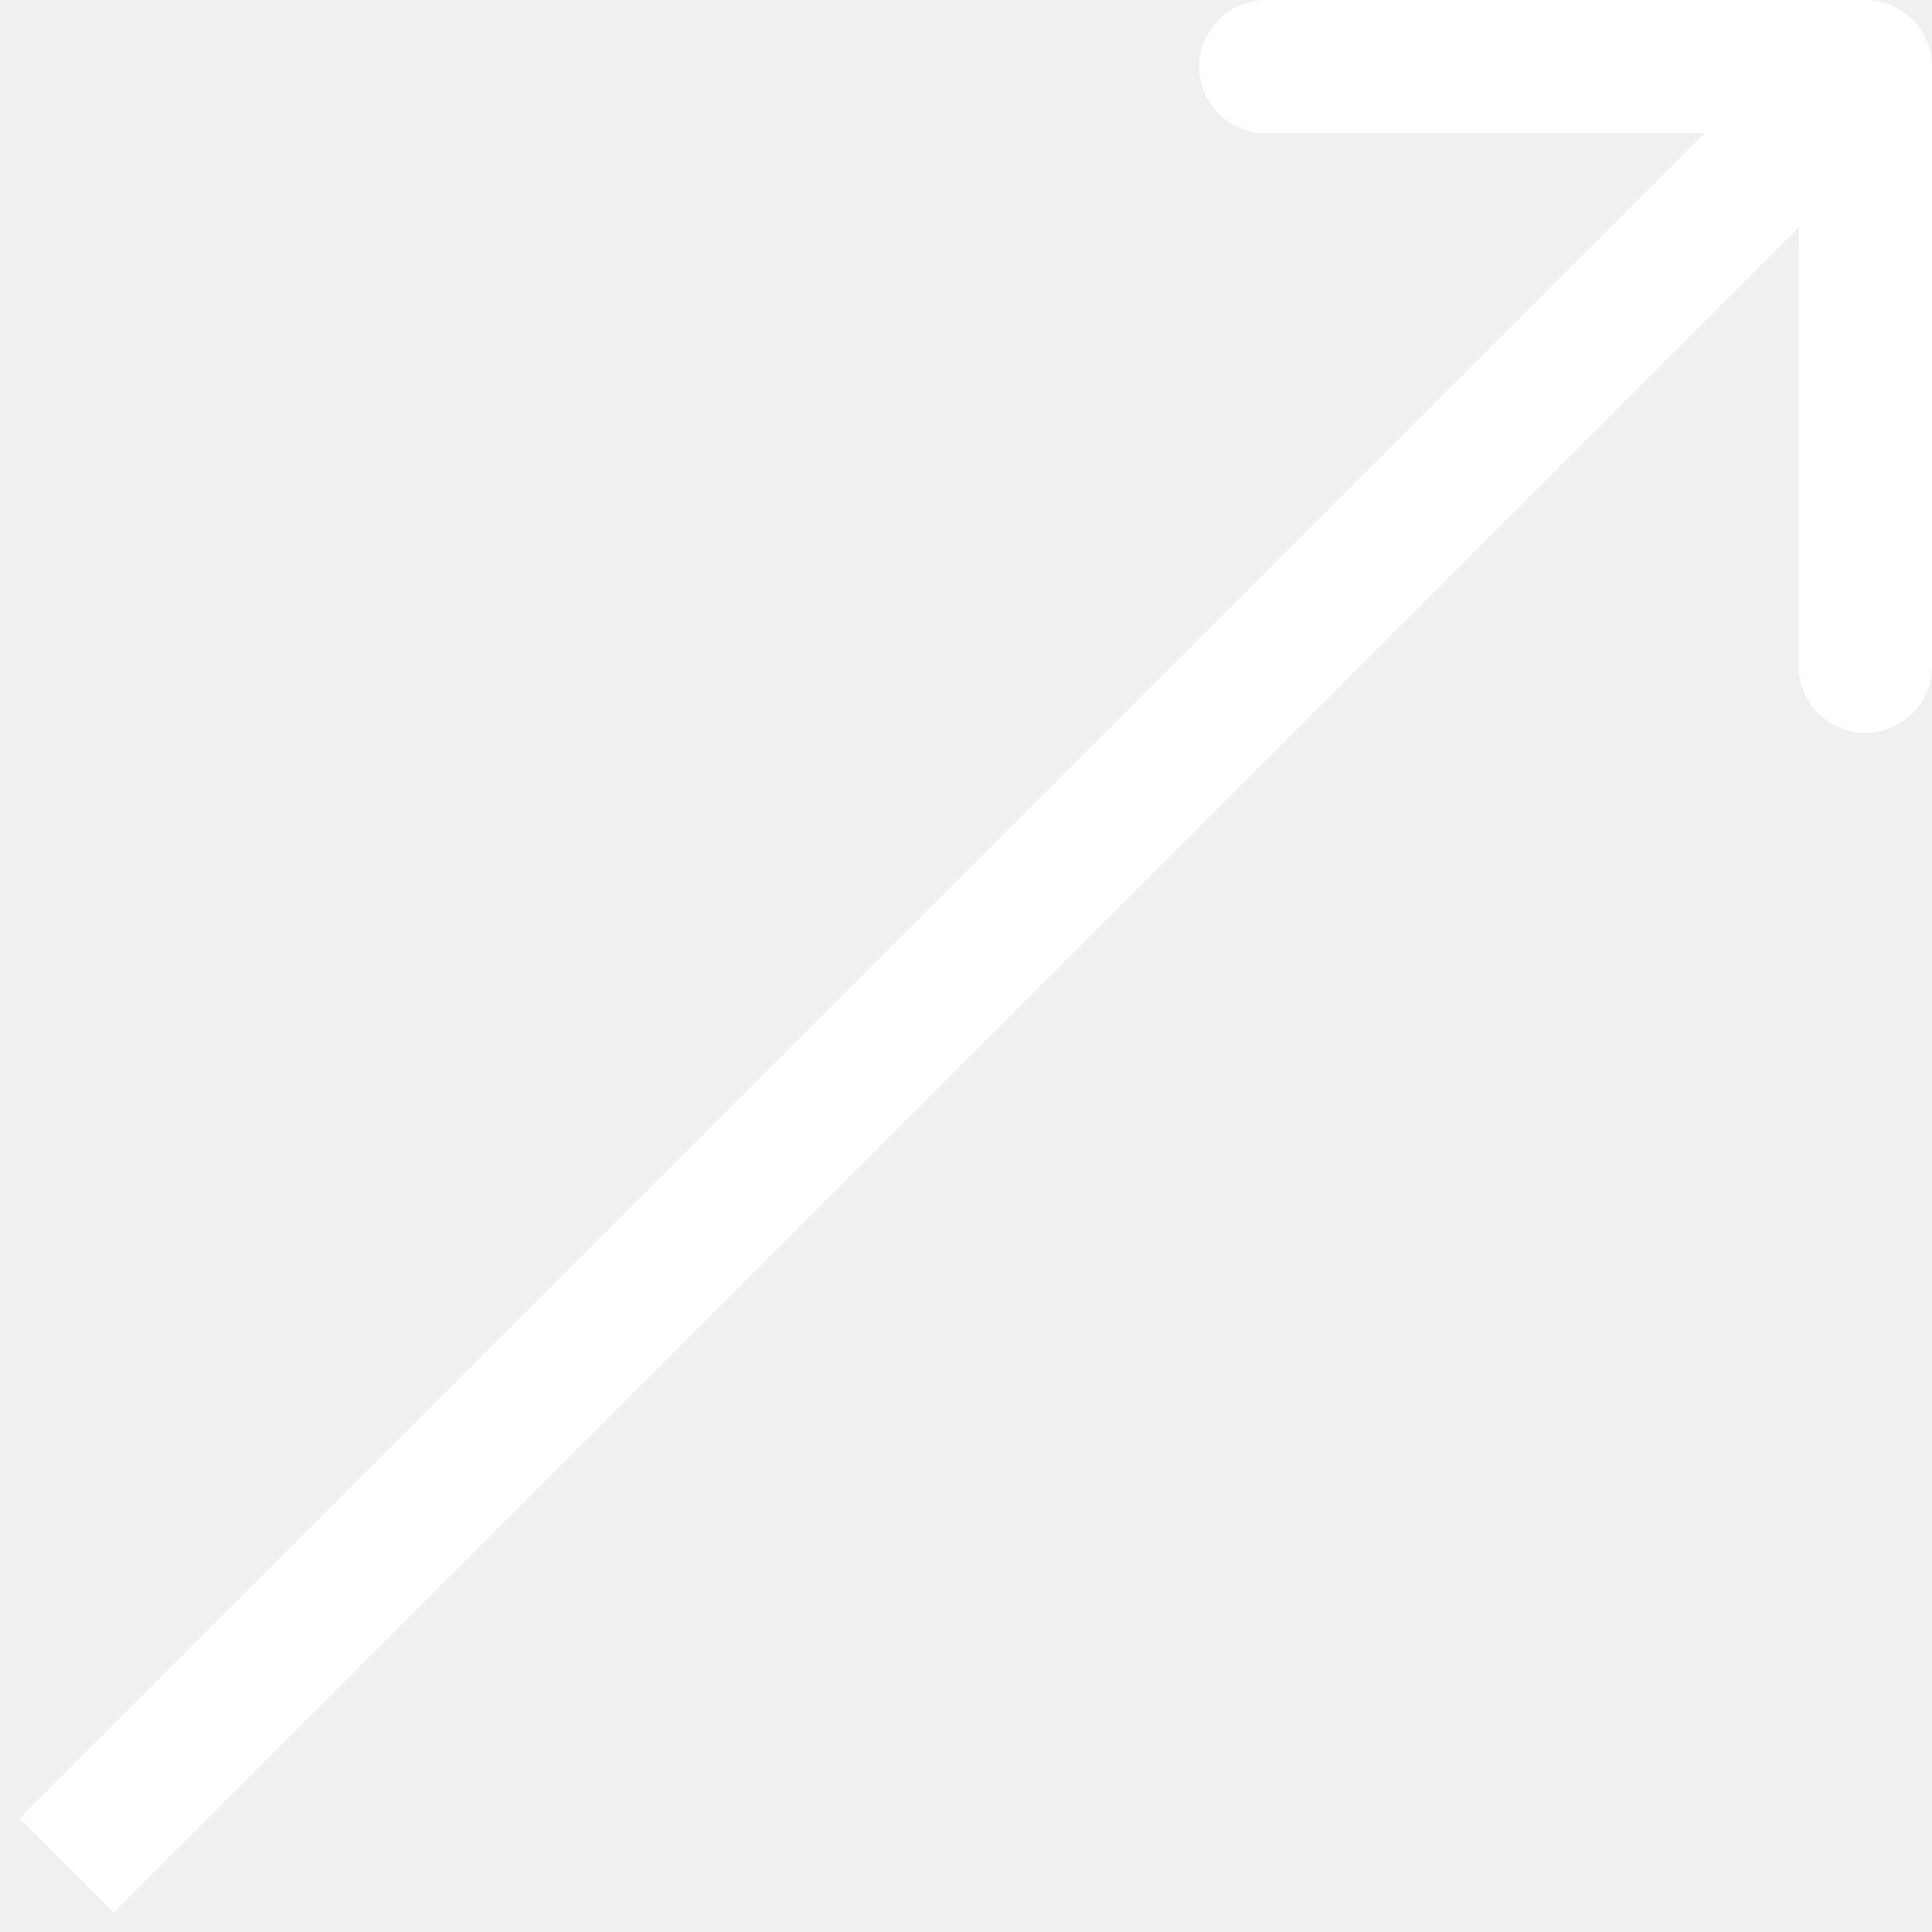
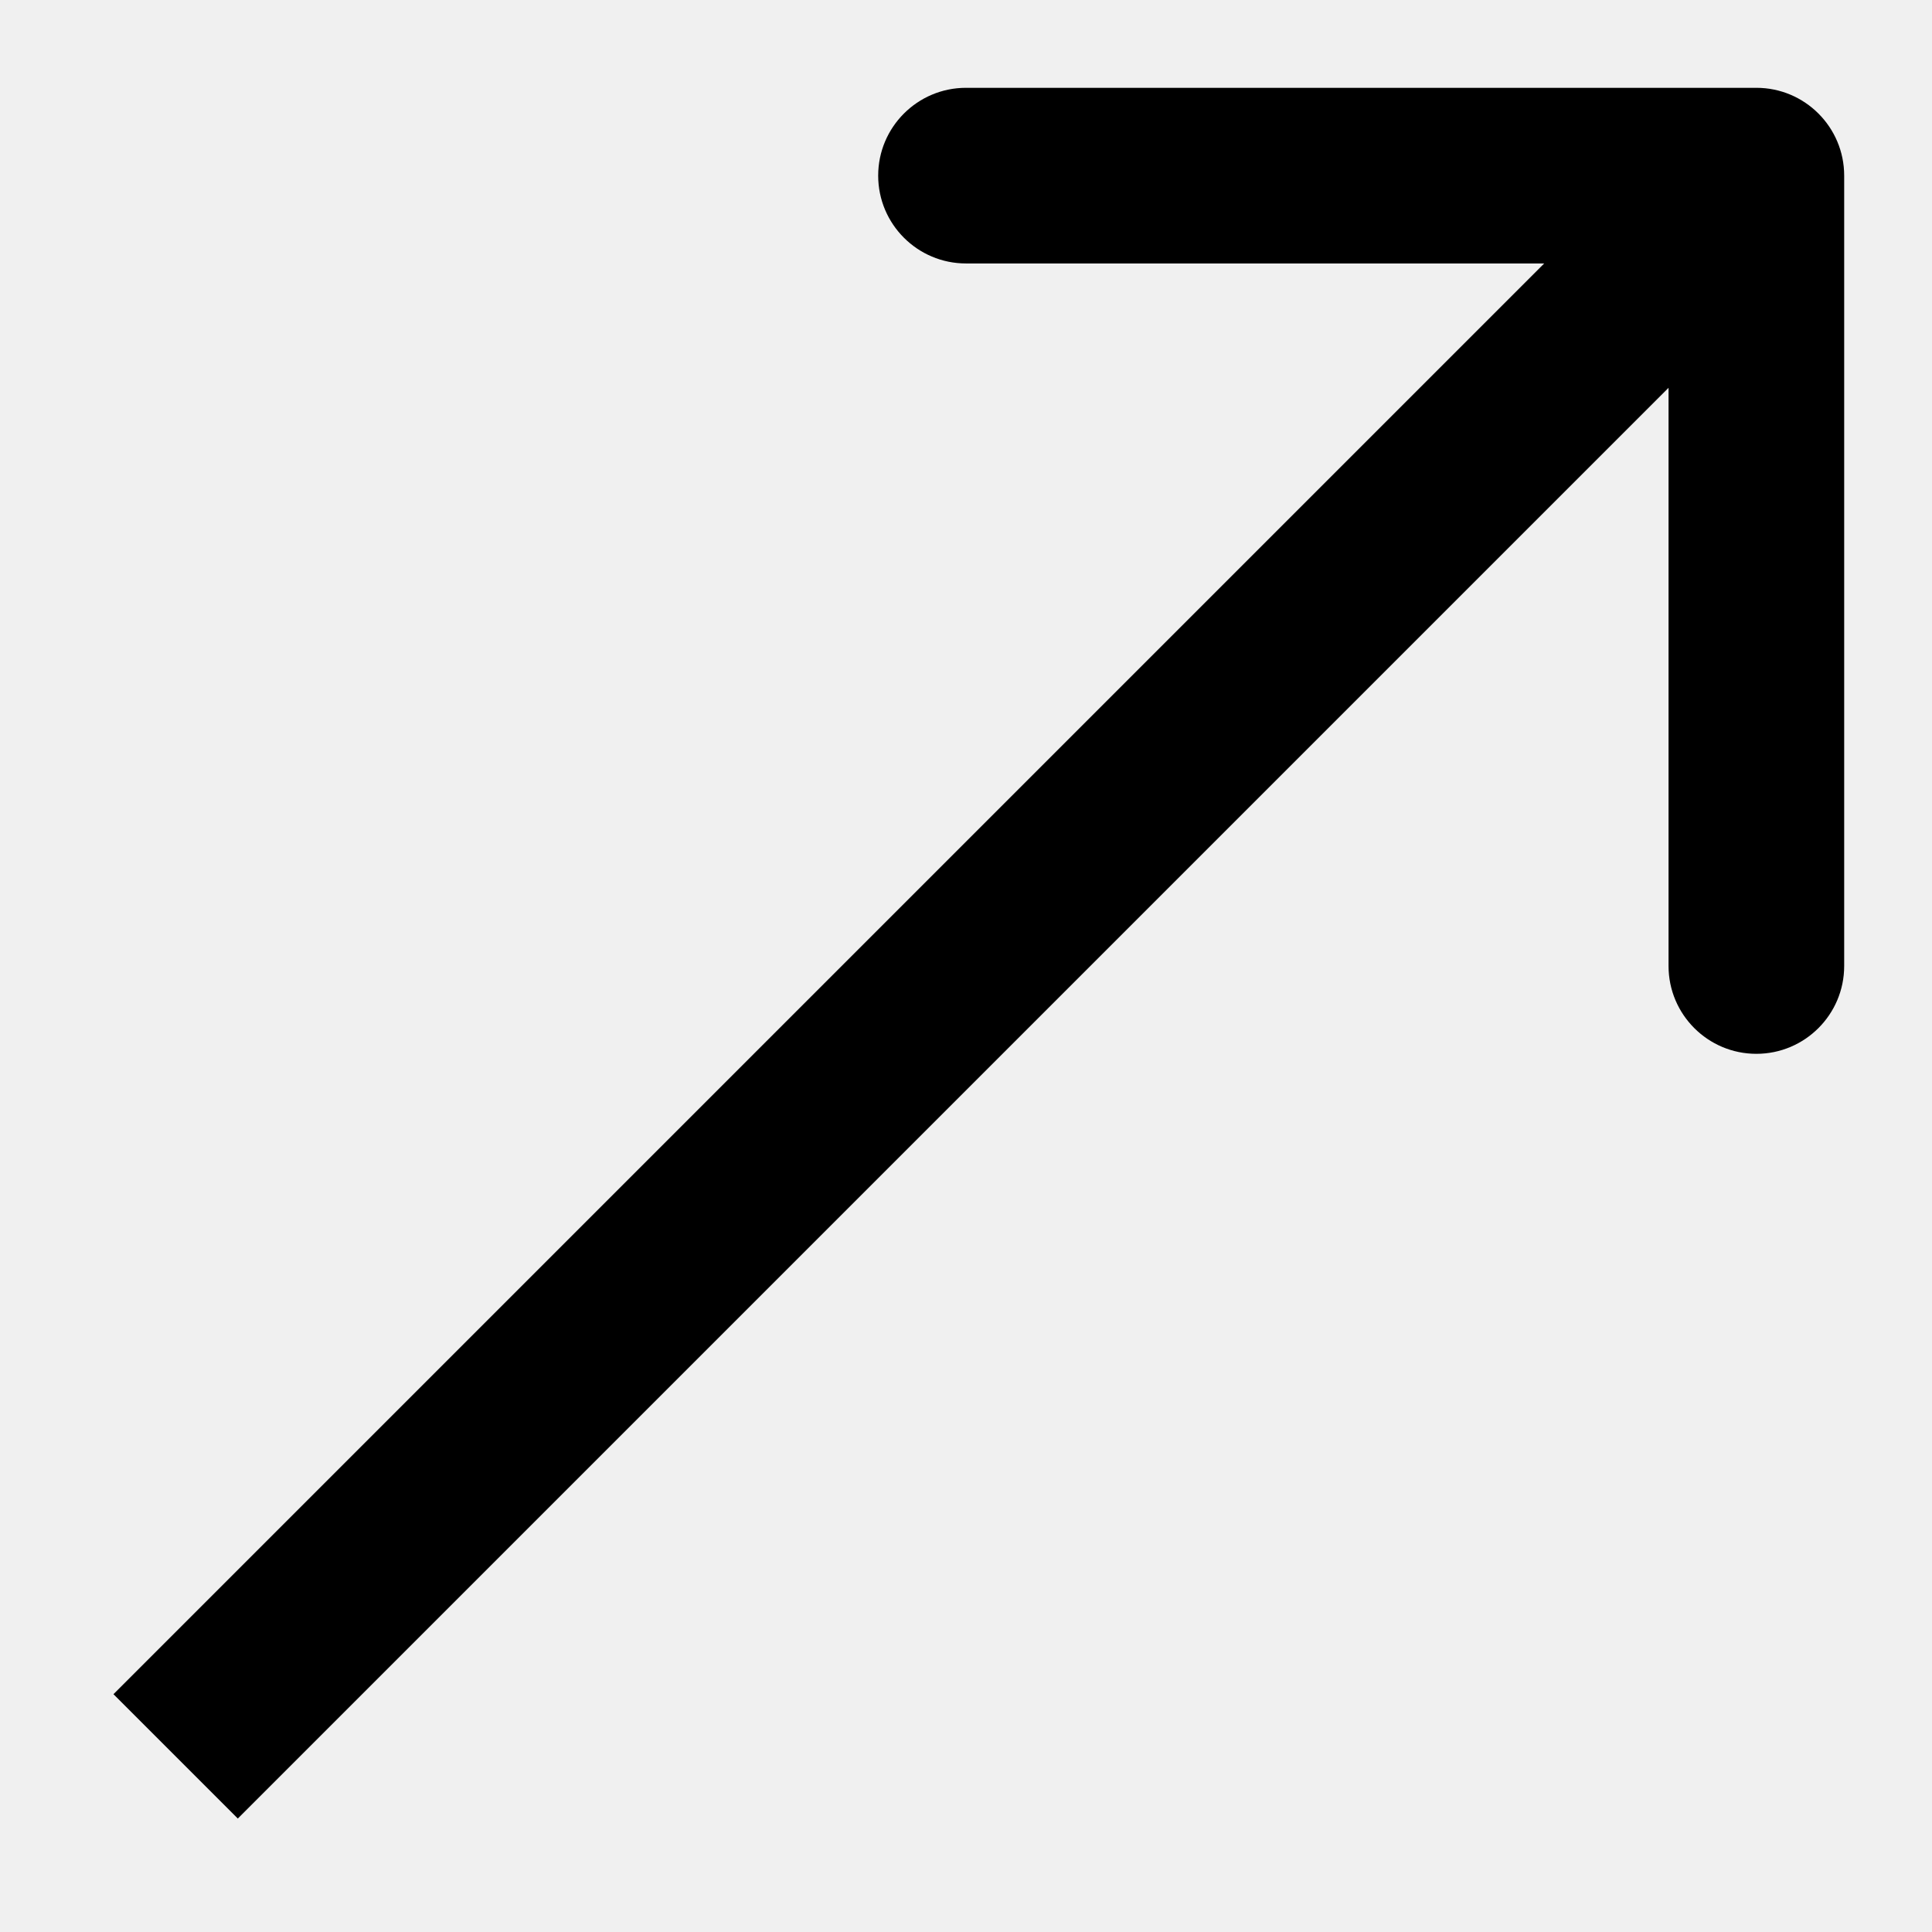
- <svg xmlns="http://www.w3.org/2000/svg" width="29" height="29" viewBox="0 0 29 29" fill="none">
-   <path id="Vector 15" d="M29 1C29 0.448 28.552 2.09636e-06 28 4.94784e-07L19 2.64427e-06C18.448 9.58399e-07 18 0.448 18 1C18 1.552 18.448 2 19 2L27 2L27 10C27 10.552 27.448 11 28 11C28.552 11 29 10.552 29 10L29 1ZM1.707 28.707L28.707 1.707L27.293 0.293L0.293 27.293L1.707 28.707Z" fill="white" />
+ <svg xmlns="http://www.w3.org/2000/svg" width="current" height="current" viewBox="0 0 11 11" fill="none">
+   <path d="M10.5 1C10.5 0.724 10.276 0.5 10 0.5L5.5 0.5C5.224 0.5 5 0.724 5 1C5 1.276 5.224 1.5 5.5 1.5L9.5 1.5L9.5 5.5C9.5 5.776 9.724 6 10 6C10.276 6 10.5 5.776 10.5 5.5L10.5 1ZM1.354 10.354L10.354 1.354L9.646 0.646L0.646 9.646L1.354 10.354Z" fill="currentColor" />
</svg>
